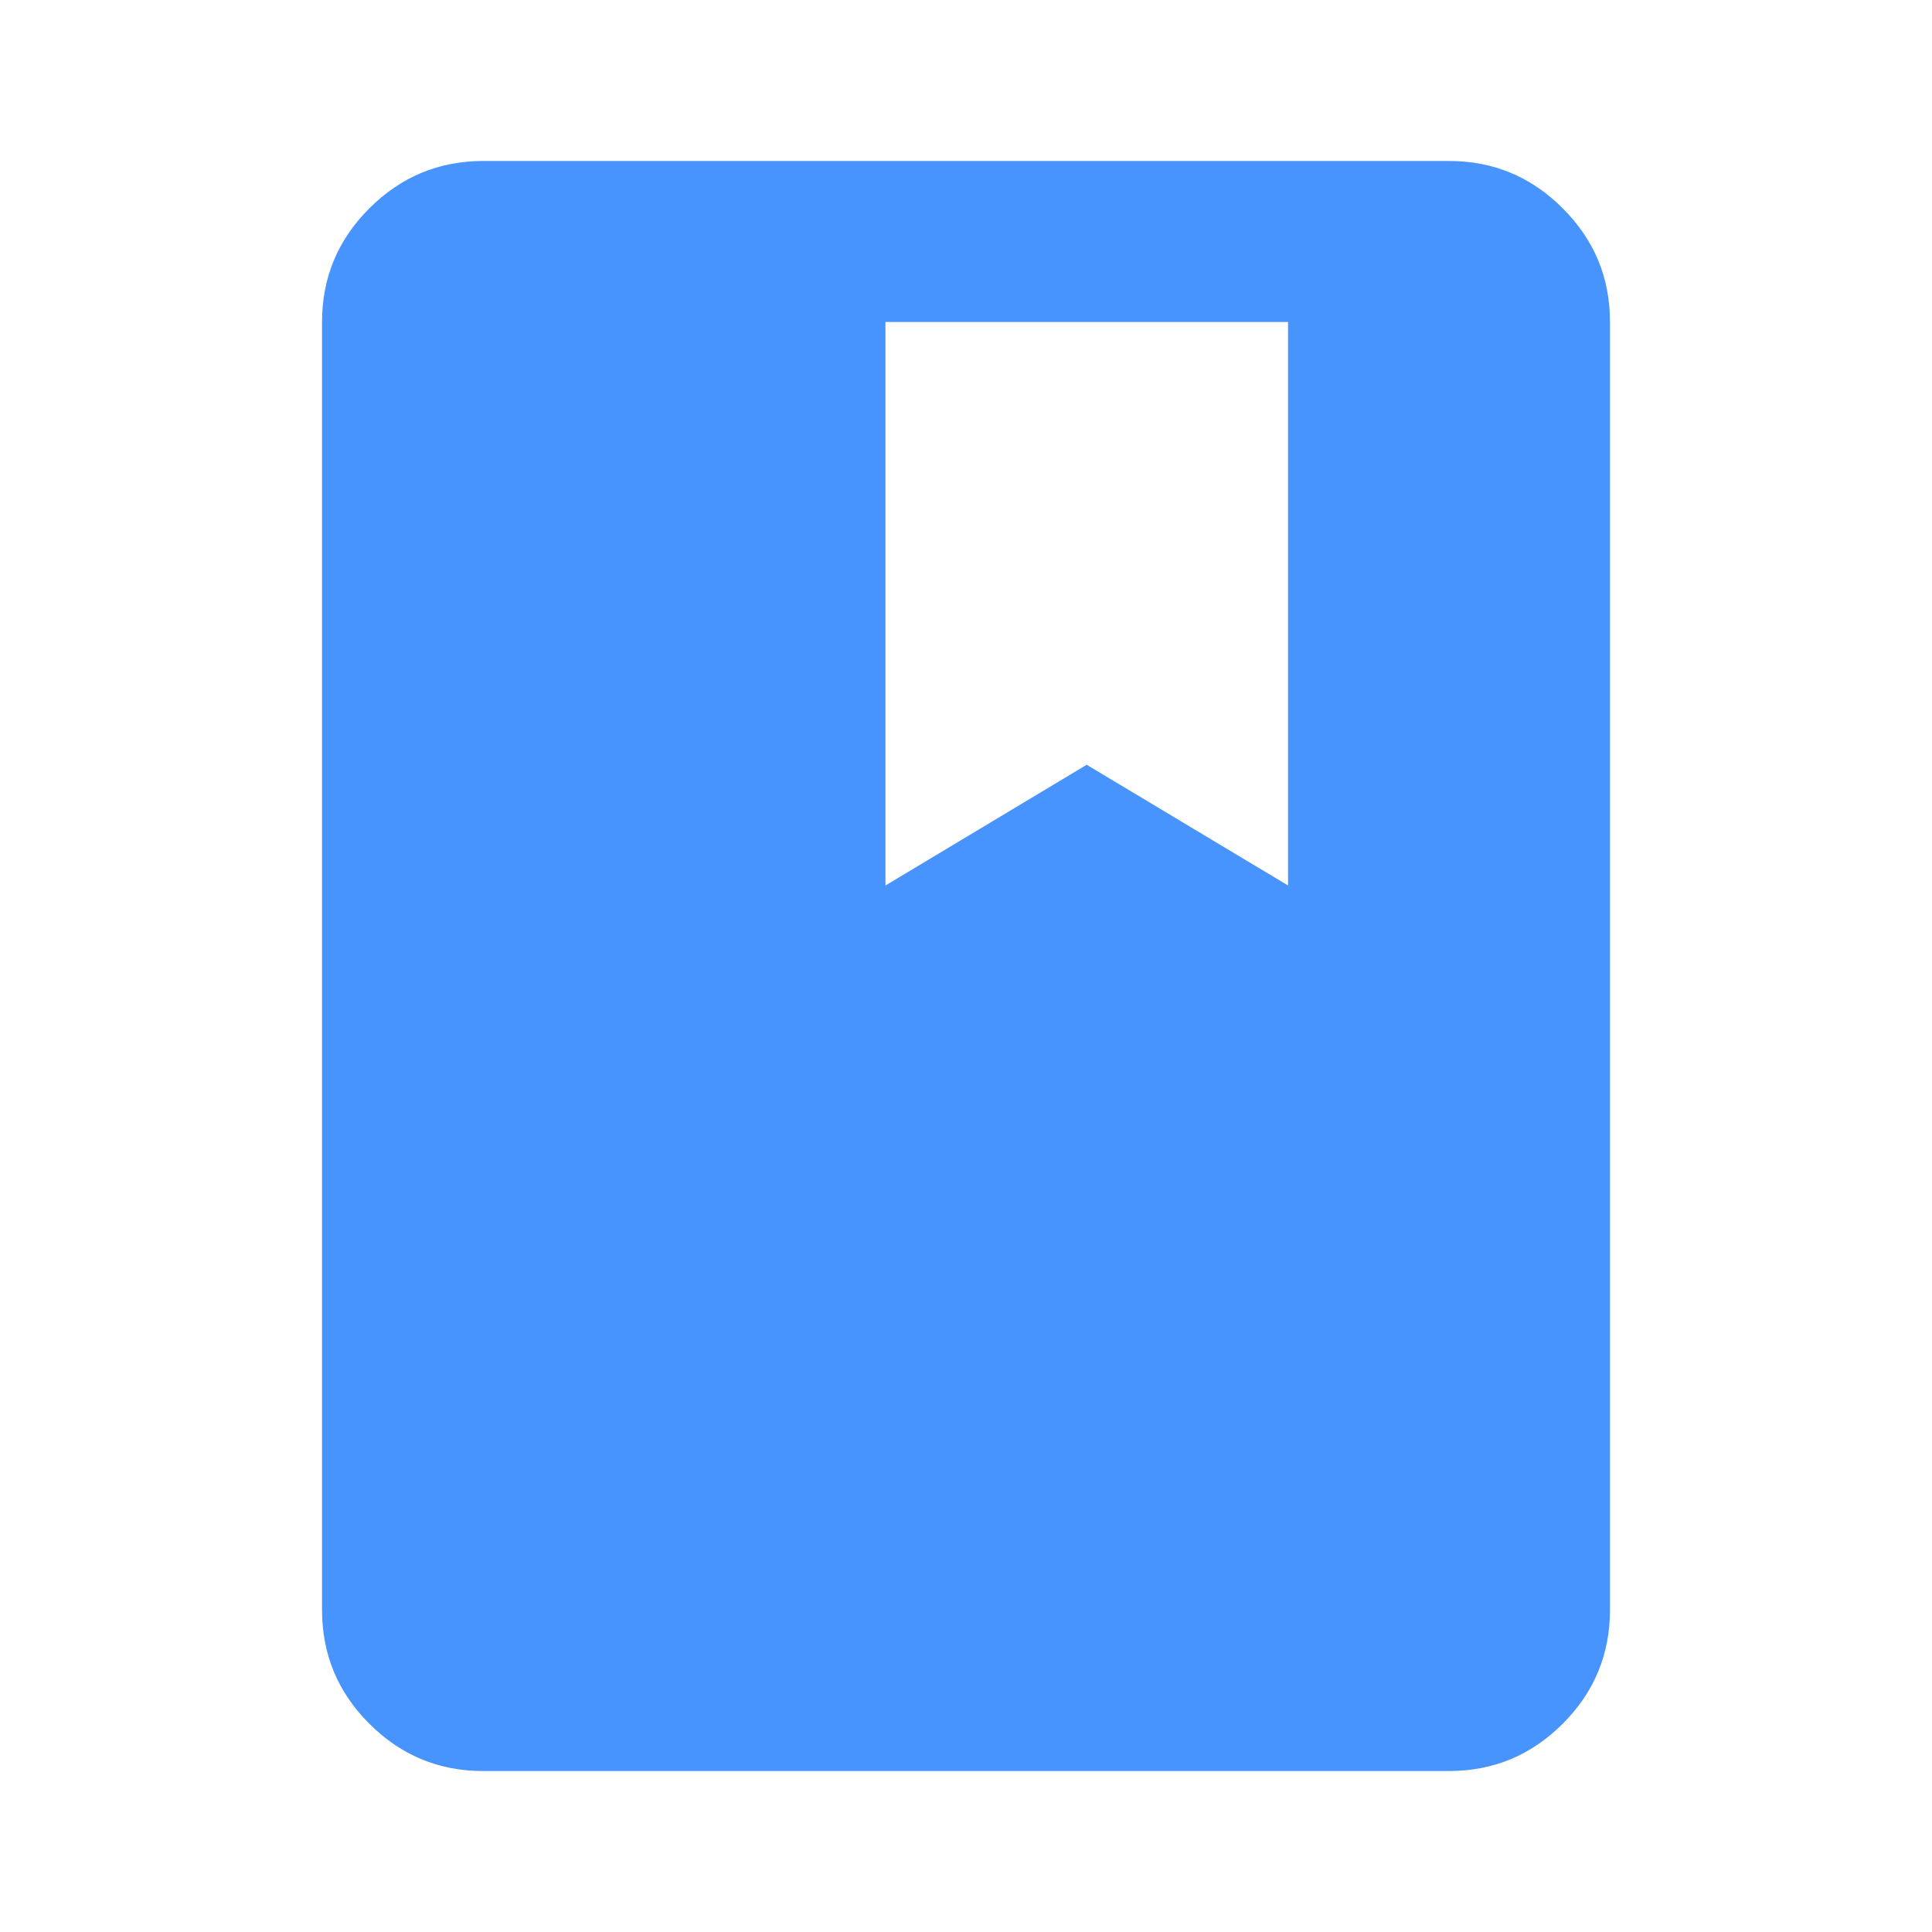
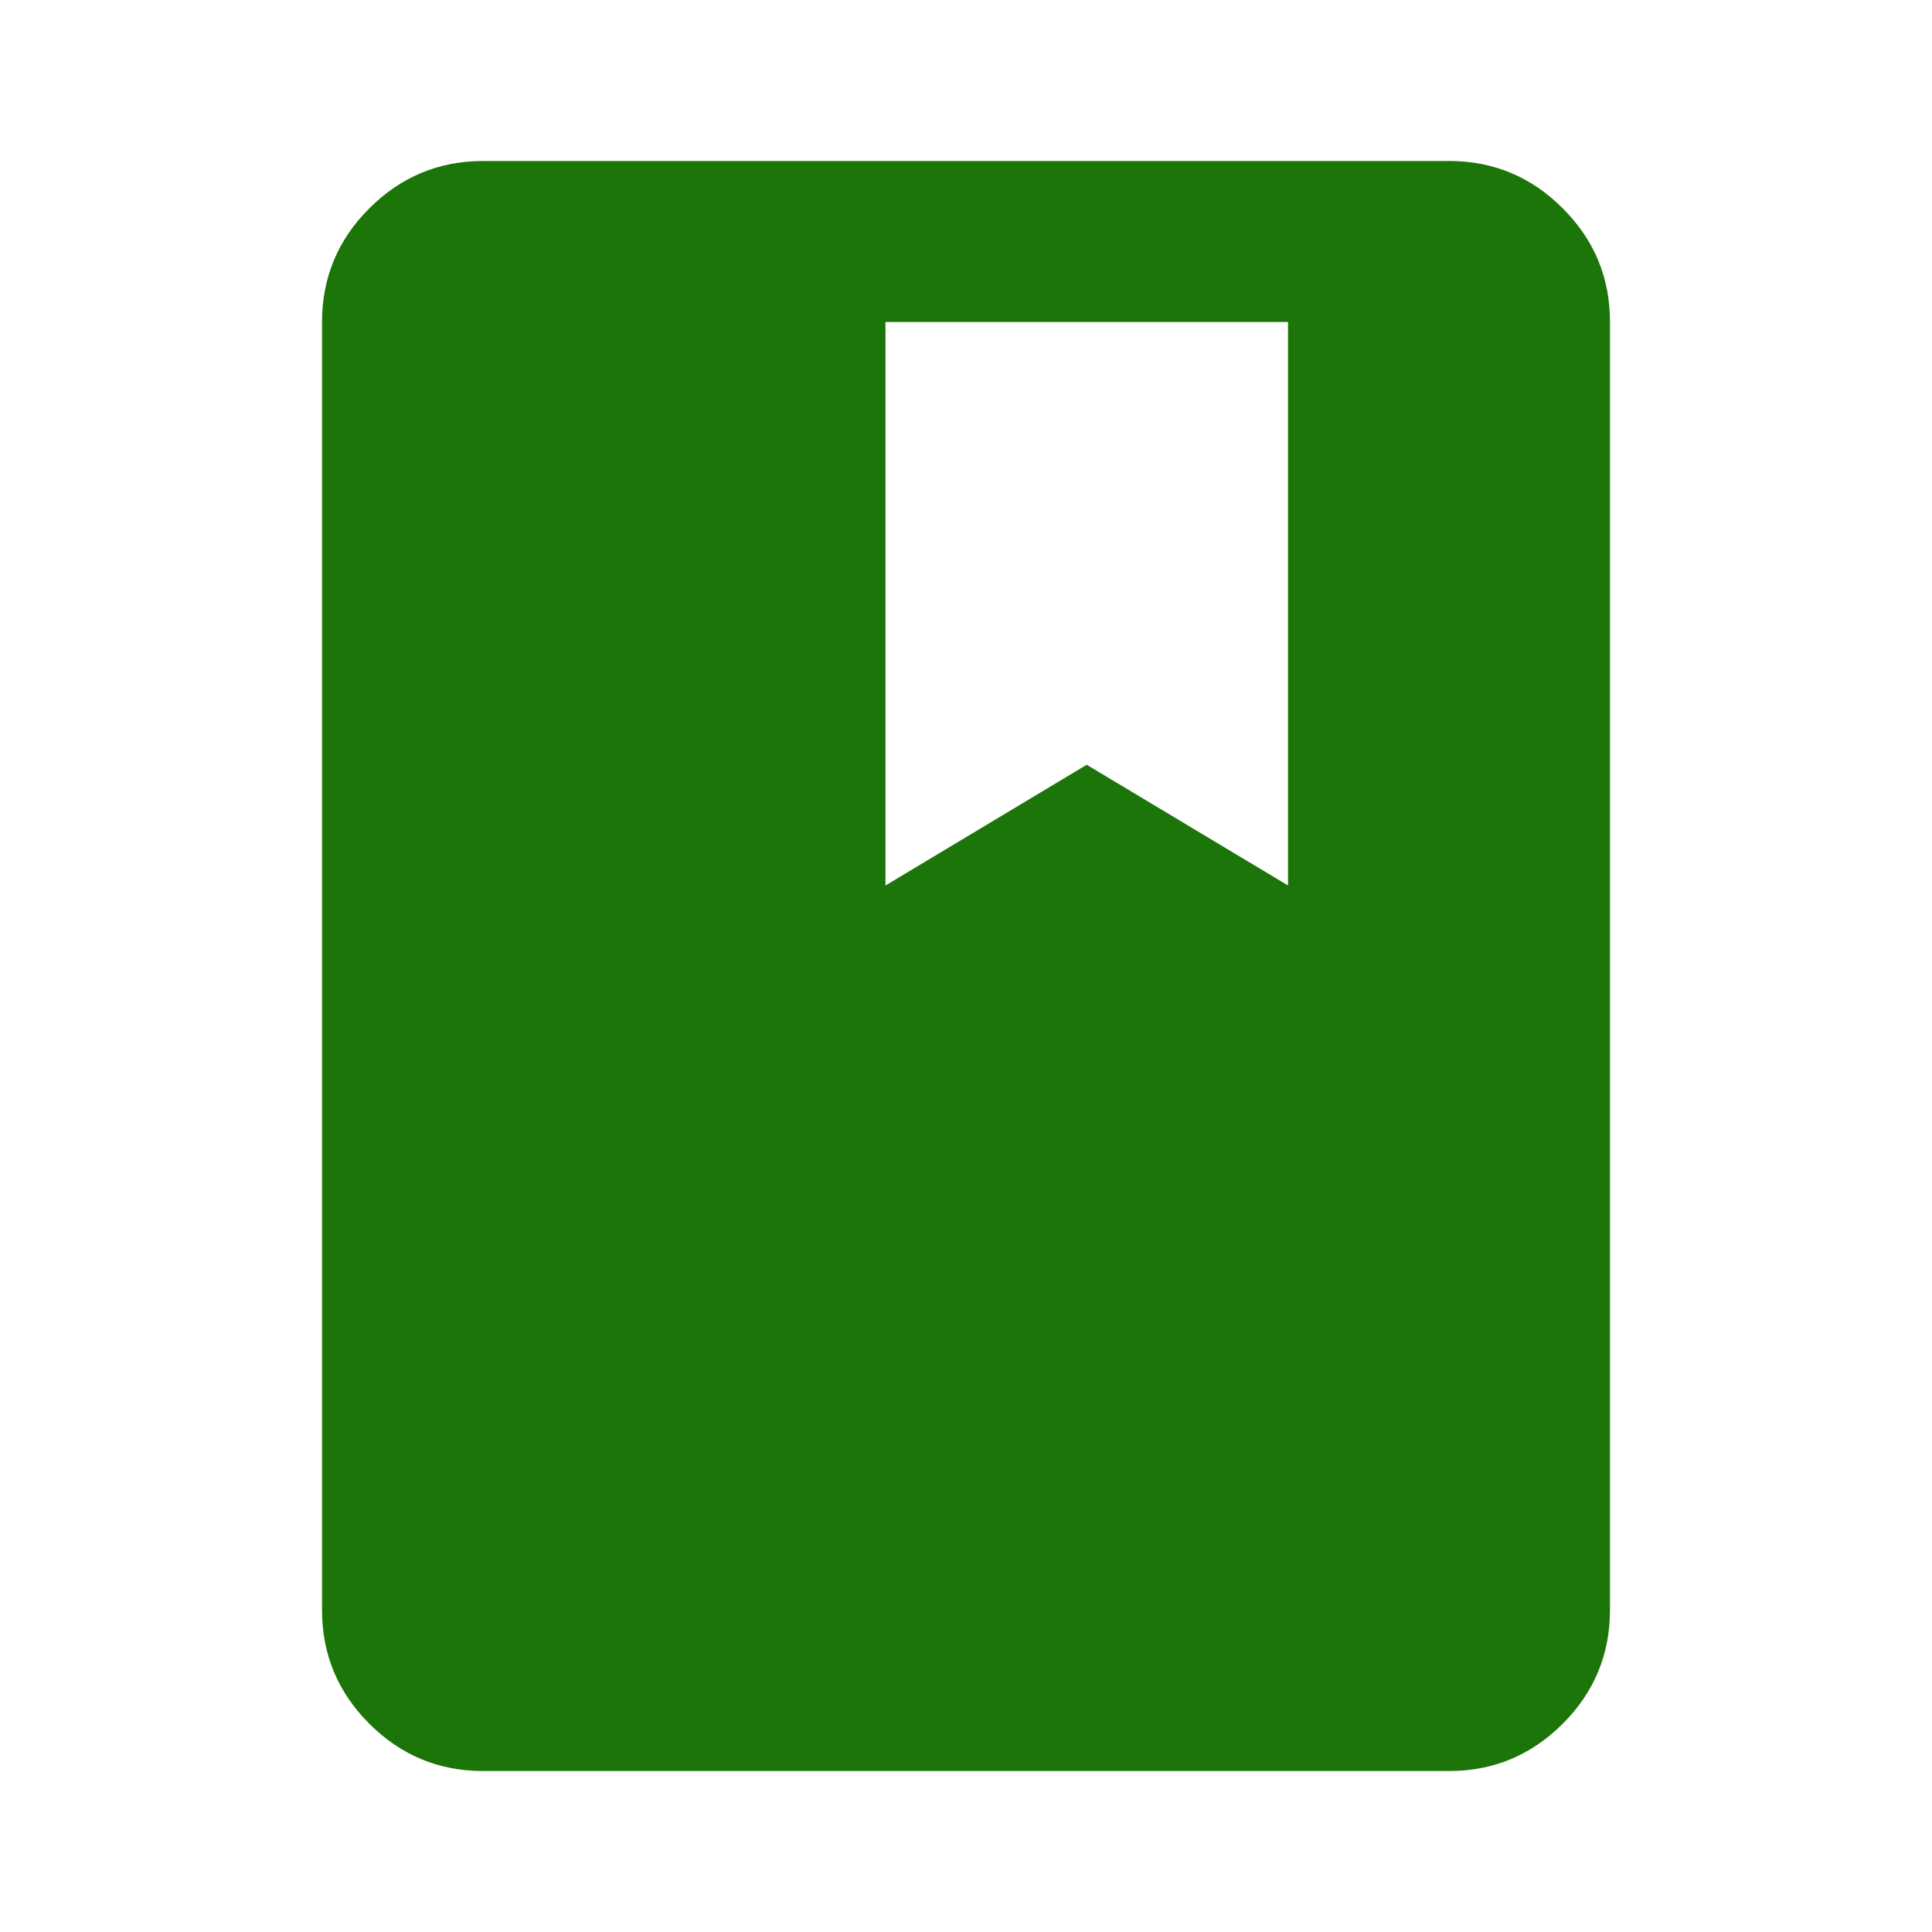
<svg xmlns="http://www.w3.org/2000/svg" width="25" height="25" viewBox="0 0 25 25" fill="none">
-   <path d="M6.25 22.917C5.677 22.917 5.187 22.713 4.779 22.305C4.371 21.898 4.167 21.407 4.167 20.833V4.167C4.167 3.594 4.371 3.103 4.779 2.696C5.187 2.288 5.678 2.084 6.25 2.083H18.75C19.323 2.083 19.814 2.287 20.222 2.696C20.63 3.104 20.834 3.594 20.833 4.167V20.833C20.833 21.406 20.63 21.897 20.222 22.305C19.814 22.713 19.324 22.917 18.75 22.917H6.25ZM11.458 11.458L14.062 9.896L16.667 11.458V4.167H11.458V11.458Z" fill="#4894FE" />
+   <path d="M6.25 22.917C5.677 22.917 5.187 22.713 4.779 22.305C4.371 21.898 4.167 21.407 4.167 20.833V4.167C4.167 3.594 4.371 3.103 4.779 2.696C5.187 2.288 5.678 2.084 6.25 2.083H18.75C19.323 2.083 19.814 2.287 20.222 2.696C20.63 3.104 20.834 3.594 20.833 4.167V20.833C20.833 21.406 20.63 21.897 20.222 22.305C19.814 22.713 19.324 22.917 18.75 22.917H6.25ZM11.458 11.458L14.062 9.896L16.667 11.458V4.167H11.458V11.458Z" fill="#1c7508ff" />
</svg>
